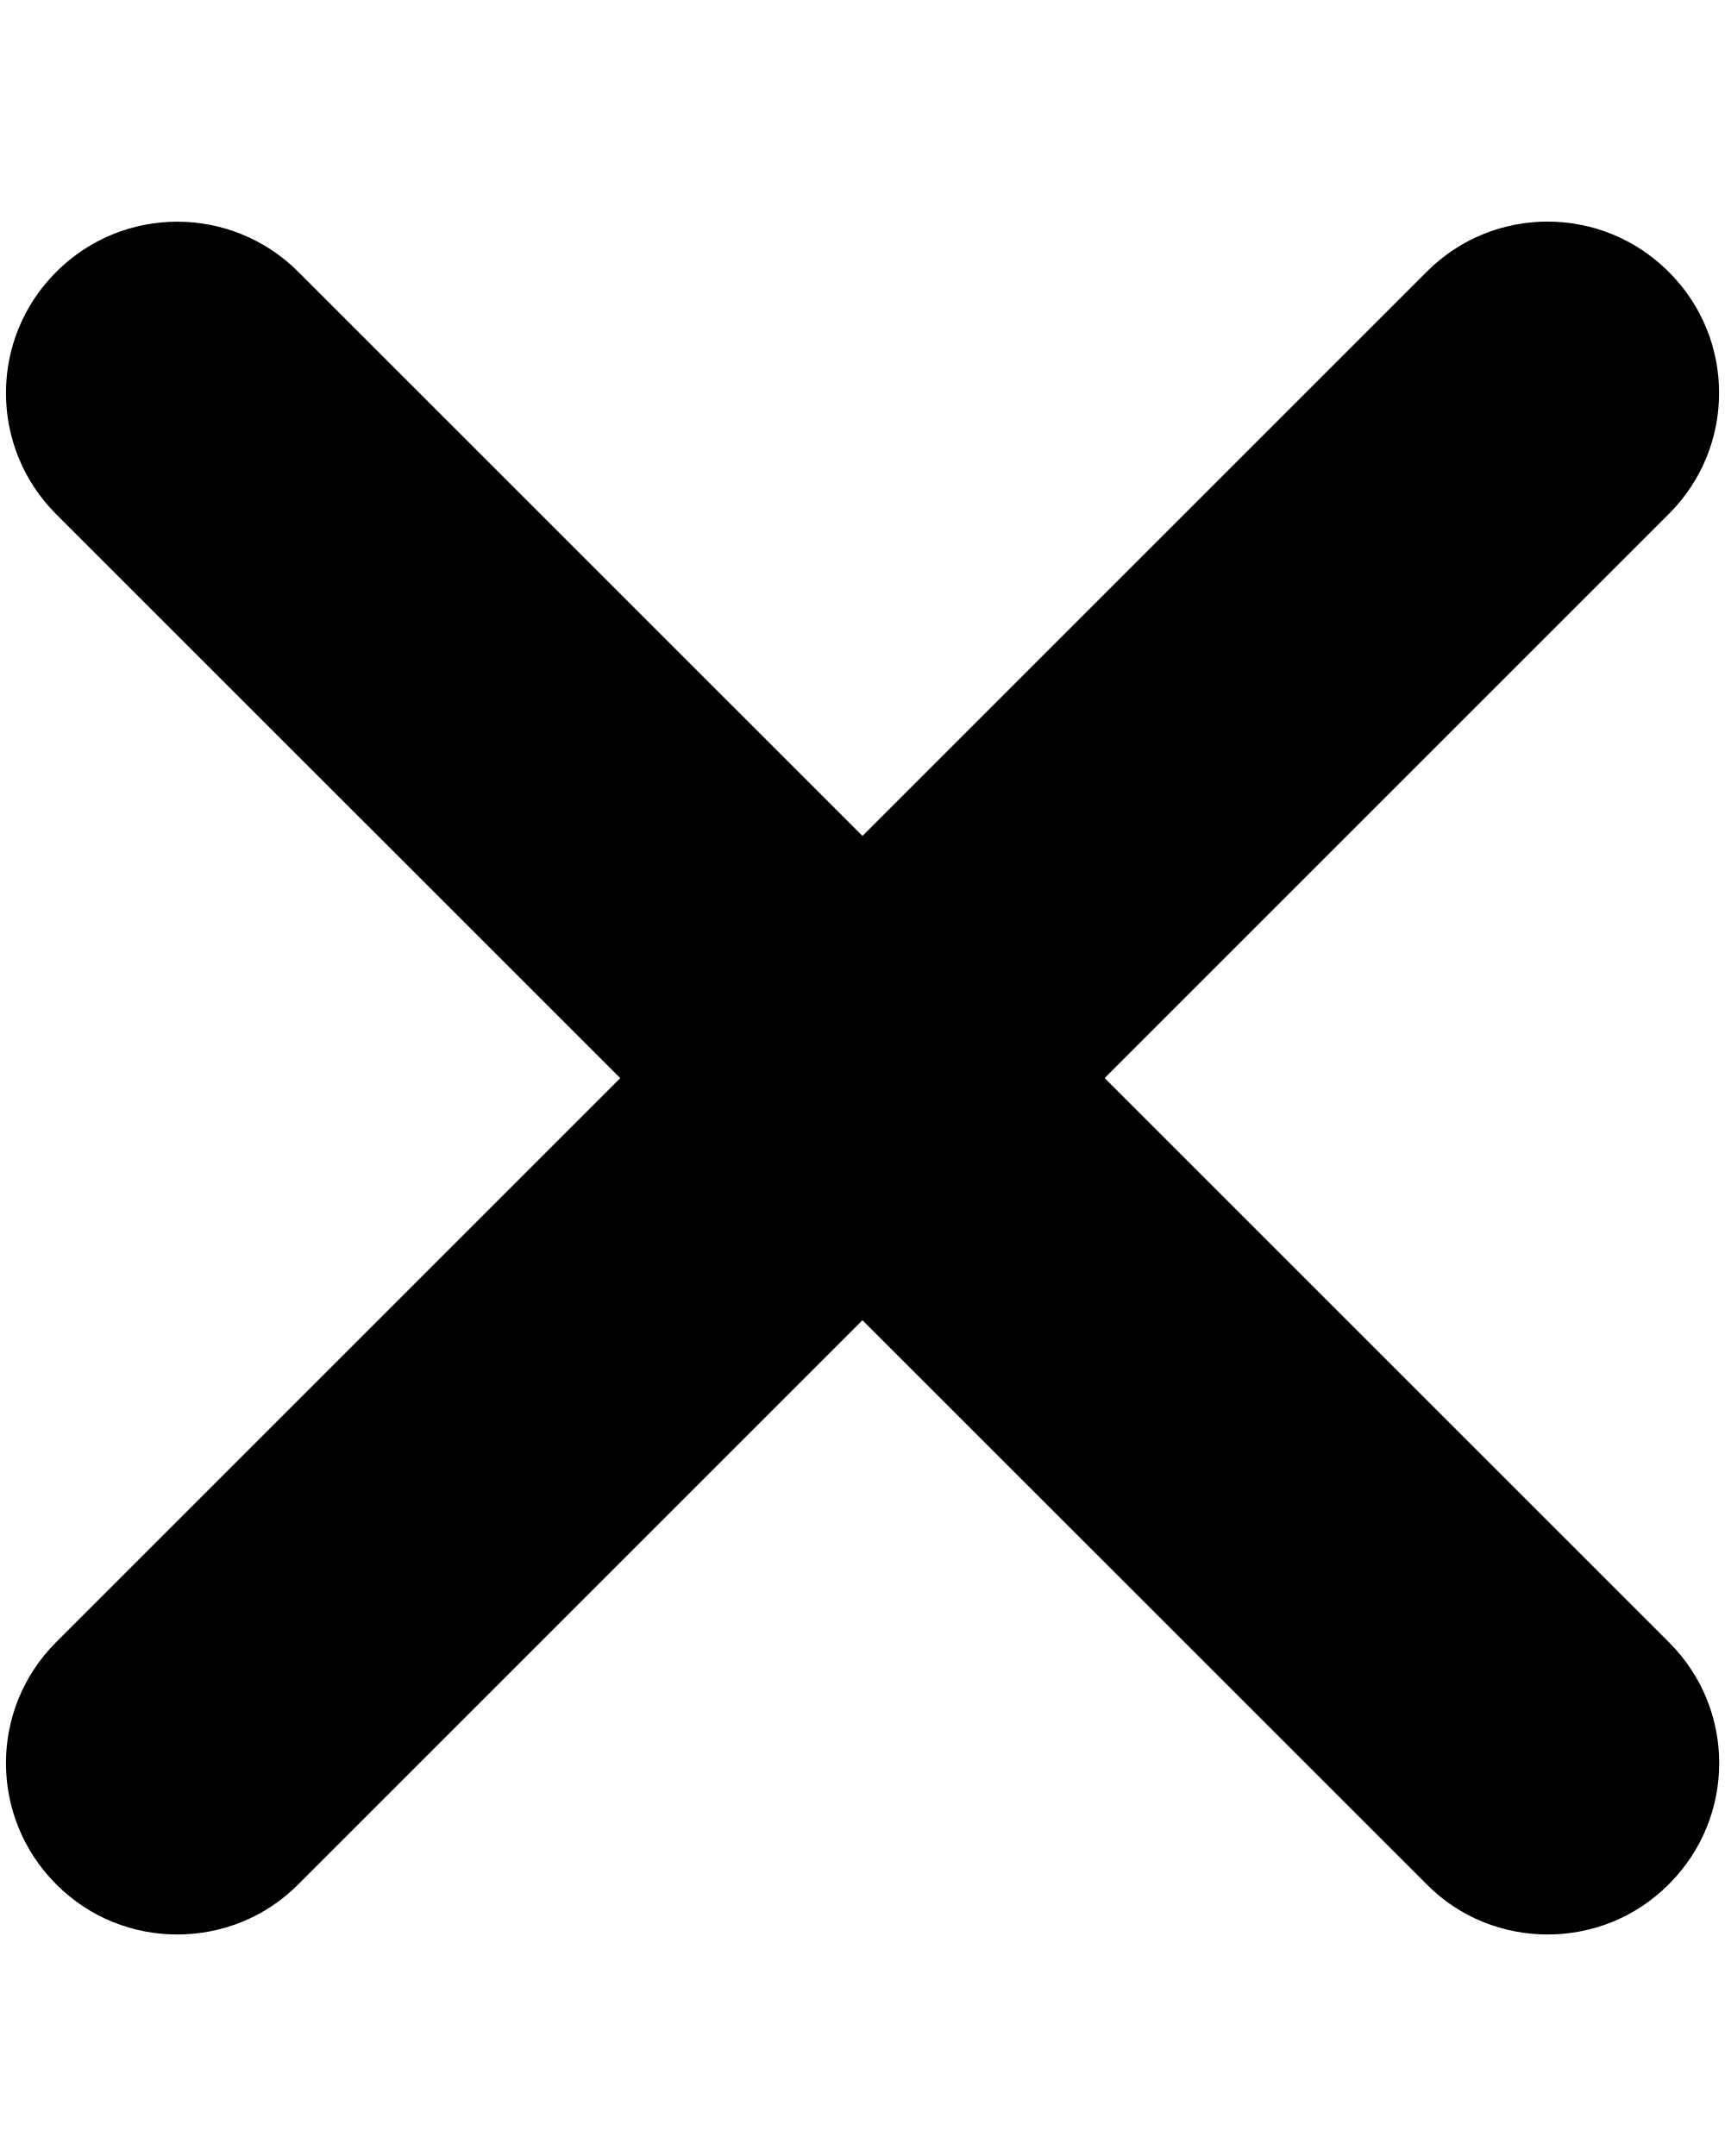
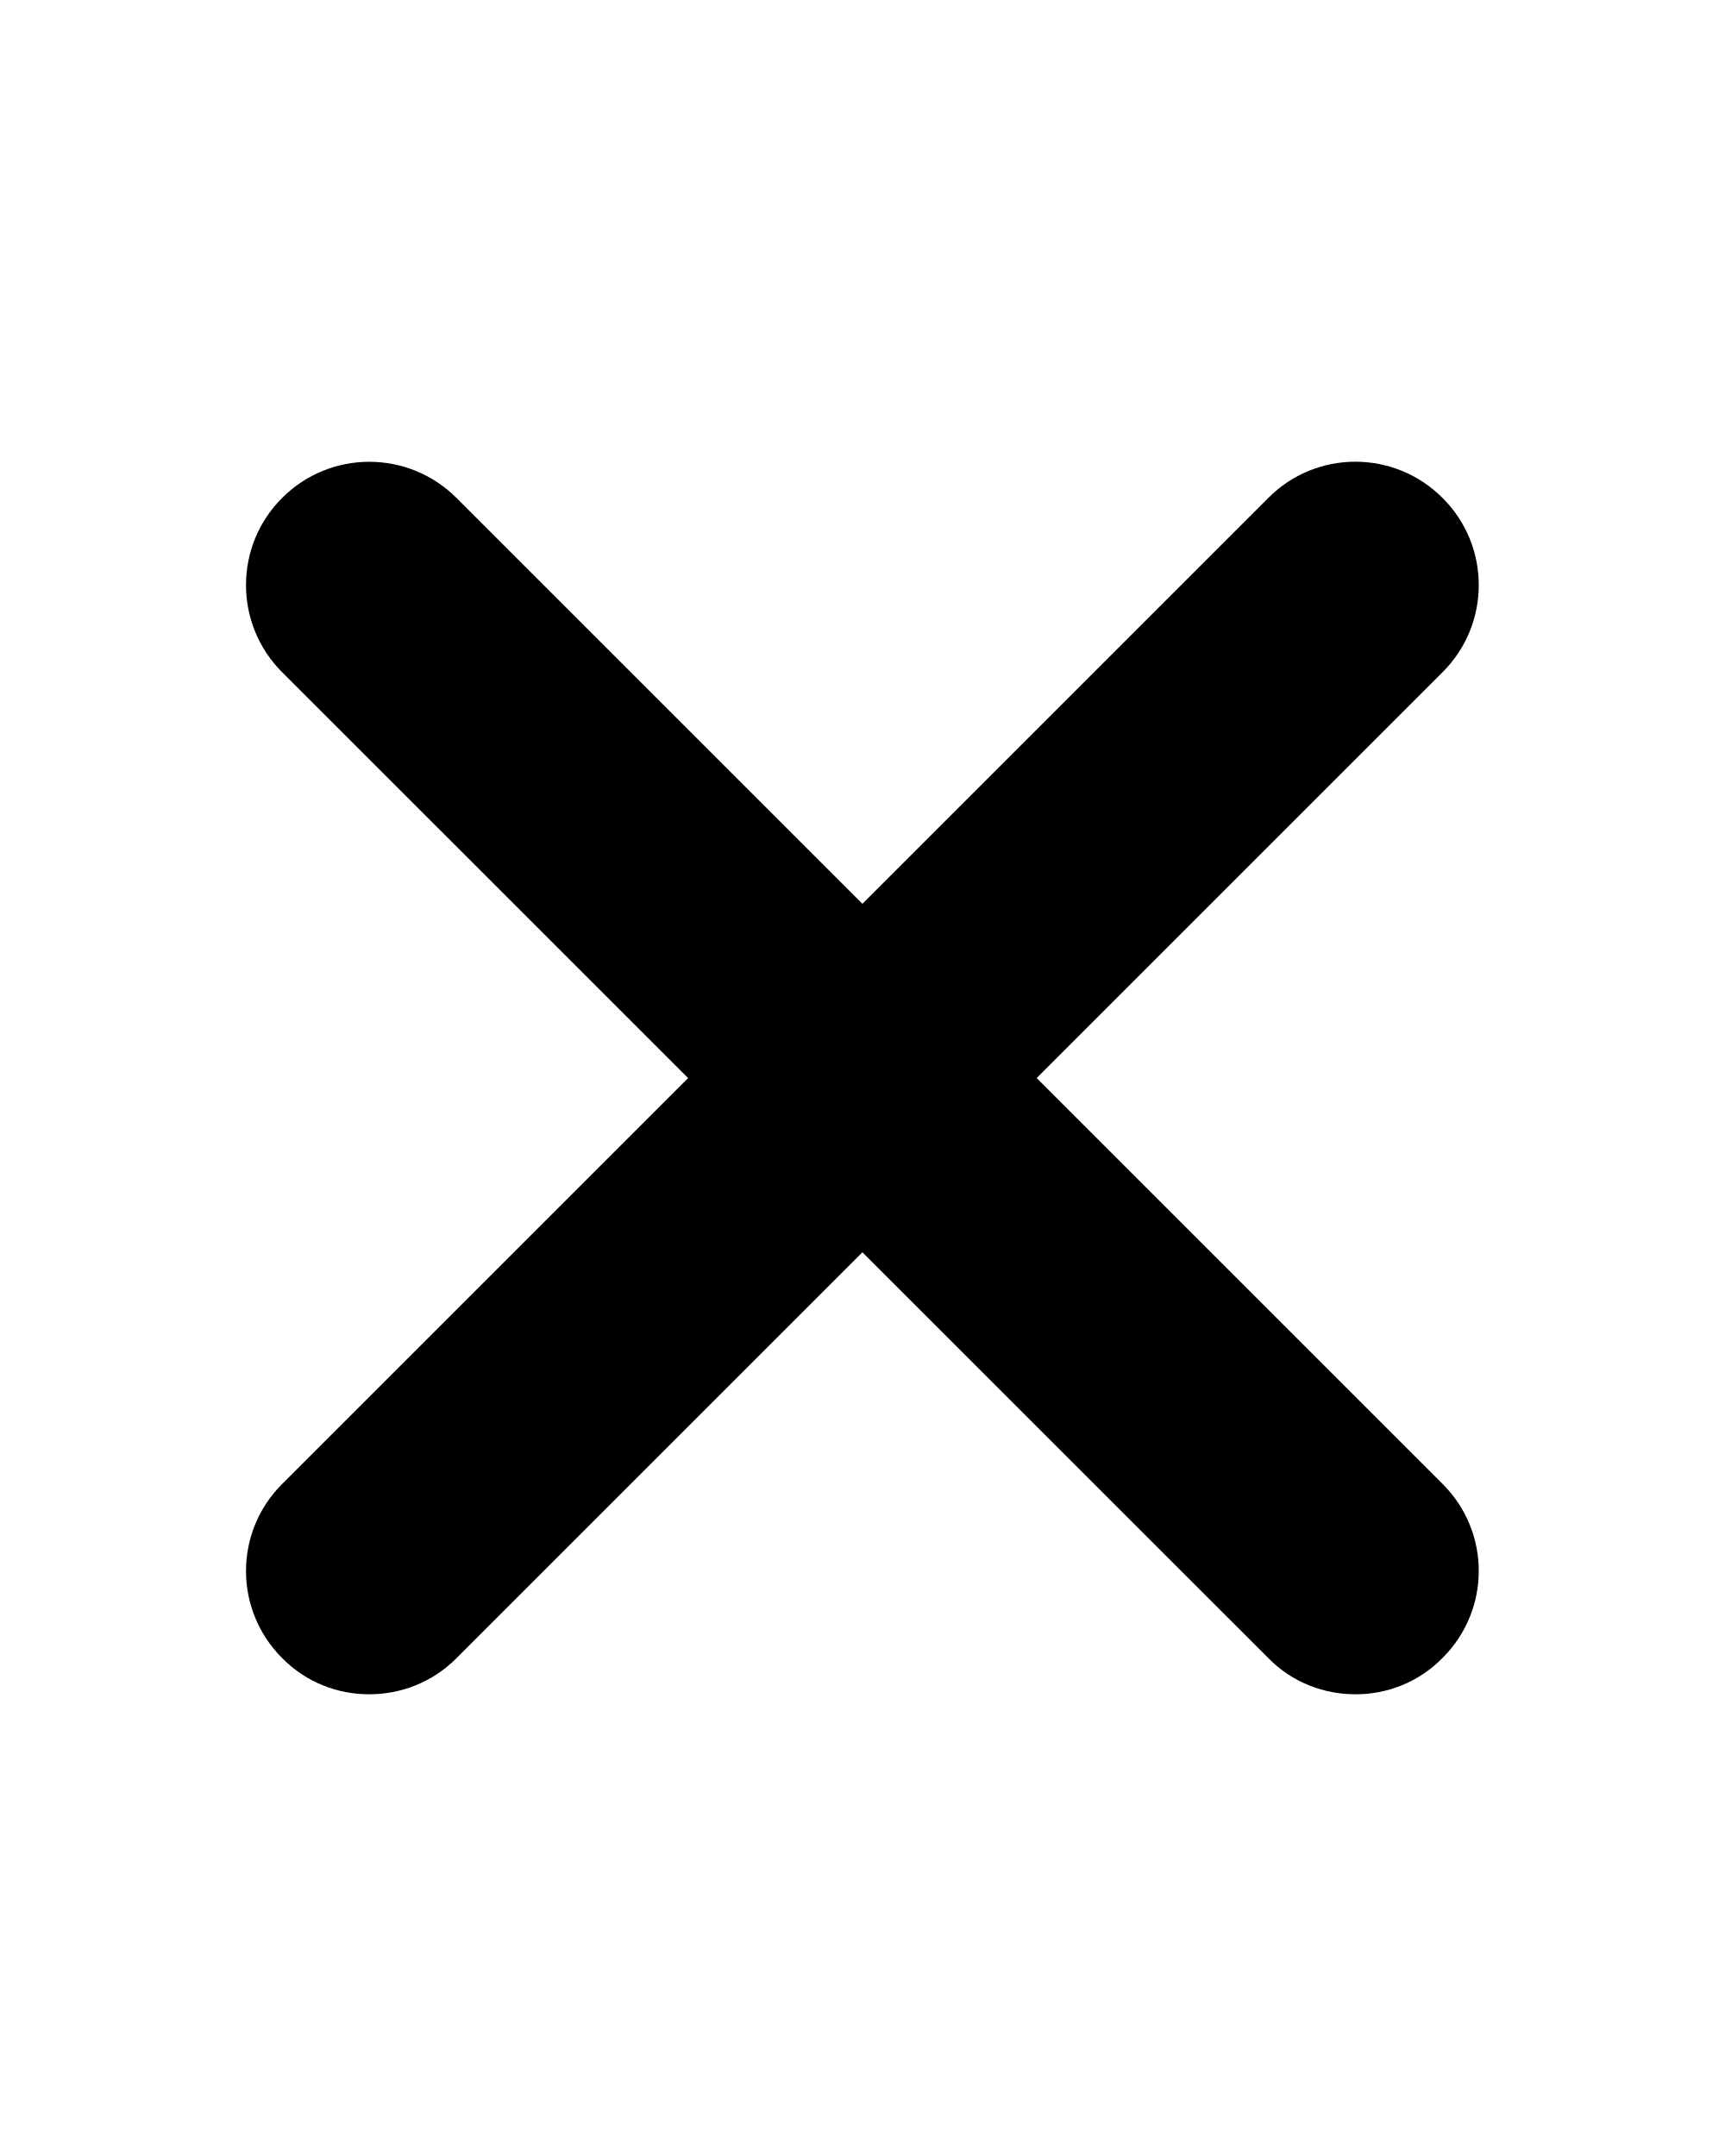
<svg xmlns="http://www.w3.org/2000/svg" version="1.1" id="Layer_1" x="0px" y="0px" width="16px" height="20px" viewBox="0 0 16 20" enable-background="new 0 0 16 20" xml:space="preserve">
  <g>
-     <path d="M1.644,17.945c-0.406,0-0.813-0.153-1.123-0.466c-0.621-0.621-0.621-1.626,0-2.246L13.232,2.522   c0.619-0.622,1.625-0.622,2.246,0c0.623,0.62,0.623,1.626,0,2.247L2.768,17.479C2.457,17.792,2.049,17.945,1.644,17.945z" />
-     <path d="M14.355,17.945c-0.406,0-0.814-0.153-1.123-0.466L0.521,4.77c-0.621-0.621-0.621-1.627,0-2.247   c0.62-0.622,1.626-0.622,2.247,0l12.711,12.71c0.623,0.62,0.623,1.625,0,2.246C15.168,17.792,14.762,17.945,14.355,17.945z" />
+     <path d="M3.425,15.717c-0.292,0-0.585-0.109-0.808-0.336c-0.447-0.447-0.447-1.168,0-1.615l9.147-9.147   c0.445-0.448,1.169-0.448,1.616,0c0.448,0.446,0.448,1.17,0,1.617l-9.146,9.146C4.01,15.607,3.717,15.717,3.425,15.717z" />
+     <path d="M12.573,15.717c-0.293,0-0.587-0.109-0.809-0.336L2.617,6.236c-0.447-0.447-0.447-1.171,0-1.617   c0.446-0.447,1.17-0.447,1.617,0l9.146,9.146c0.448,0.447,0.448,1.168,0,1.615C13.157,15.607,12.865,15.717,12.573,15.717z" />
  </g>
</svg>
